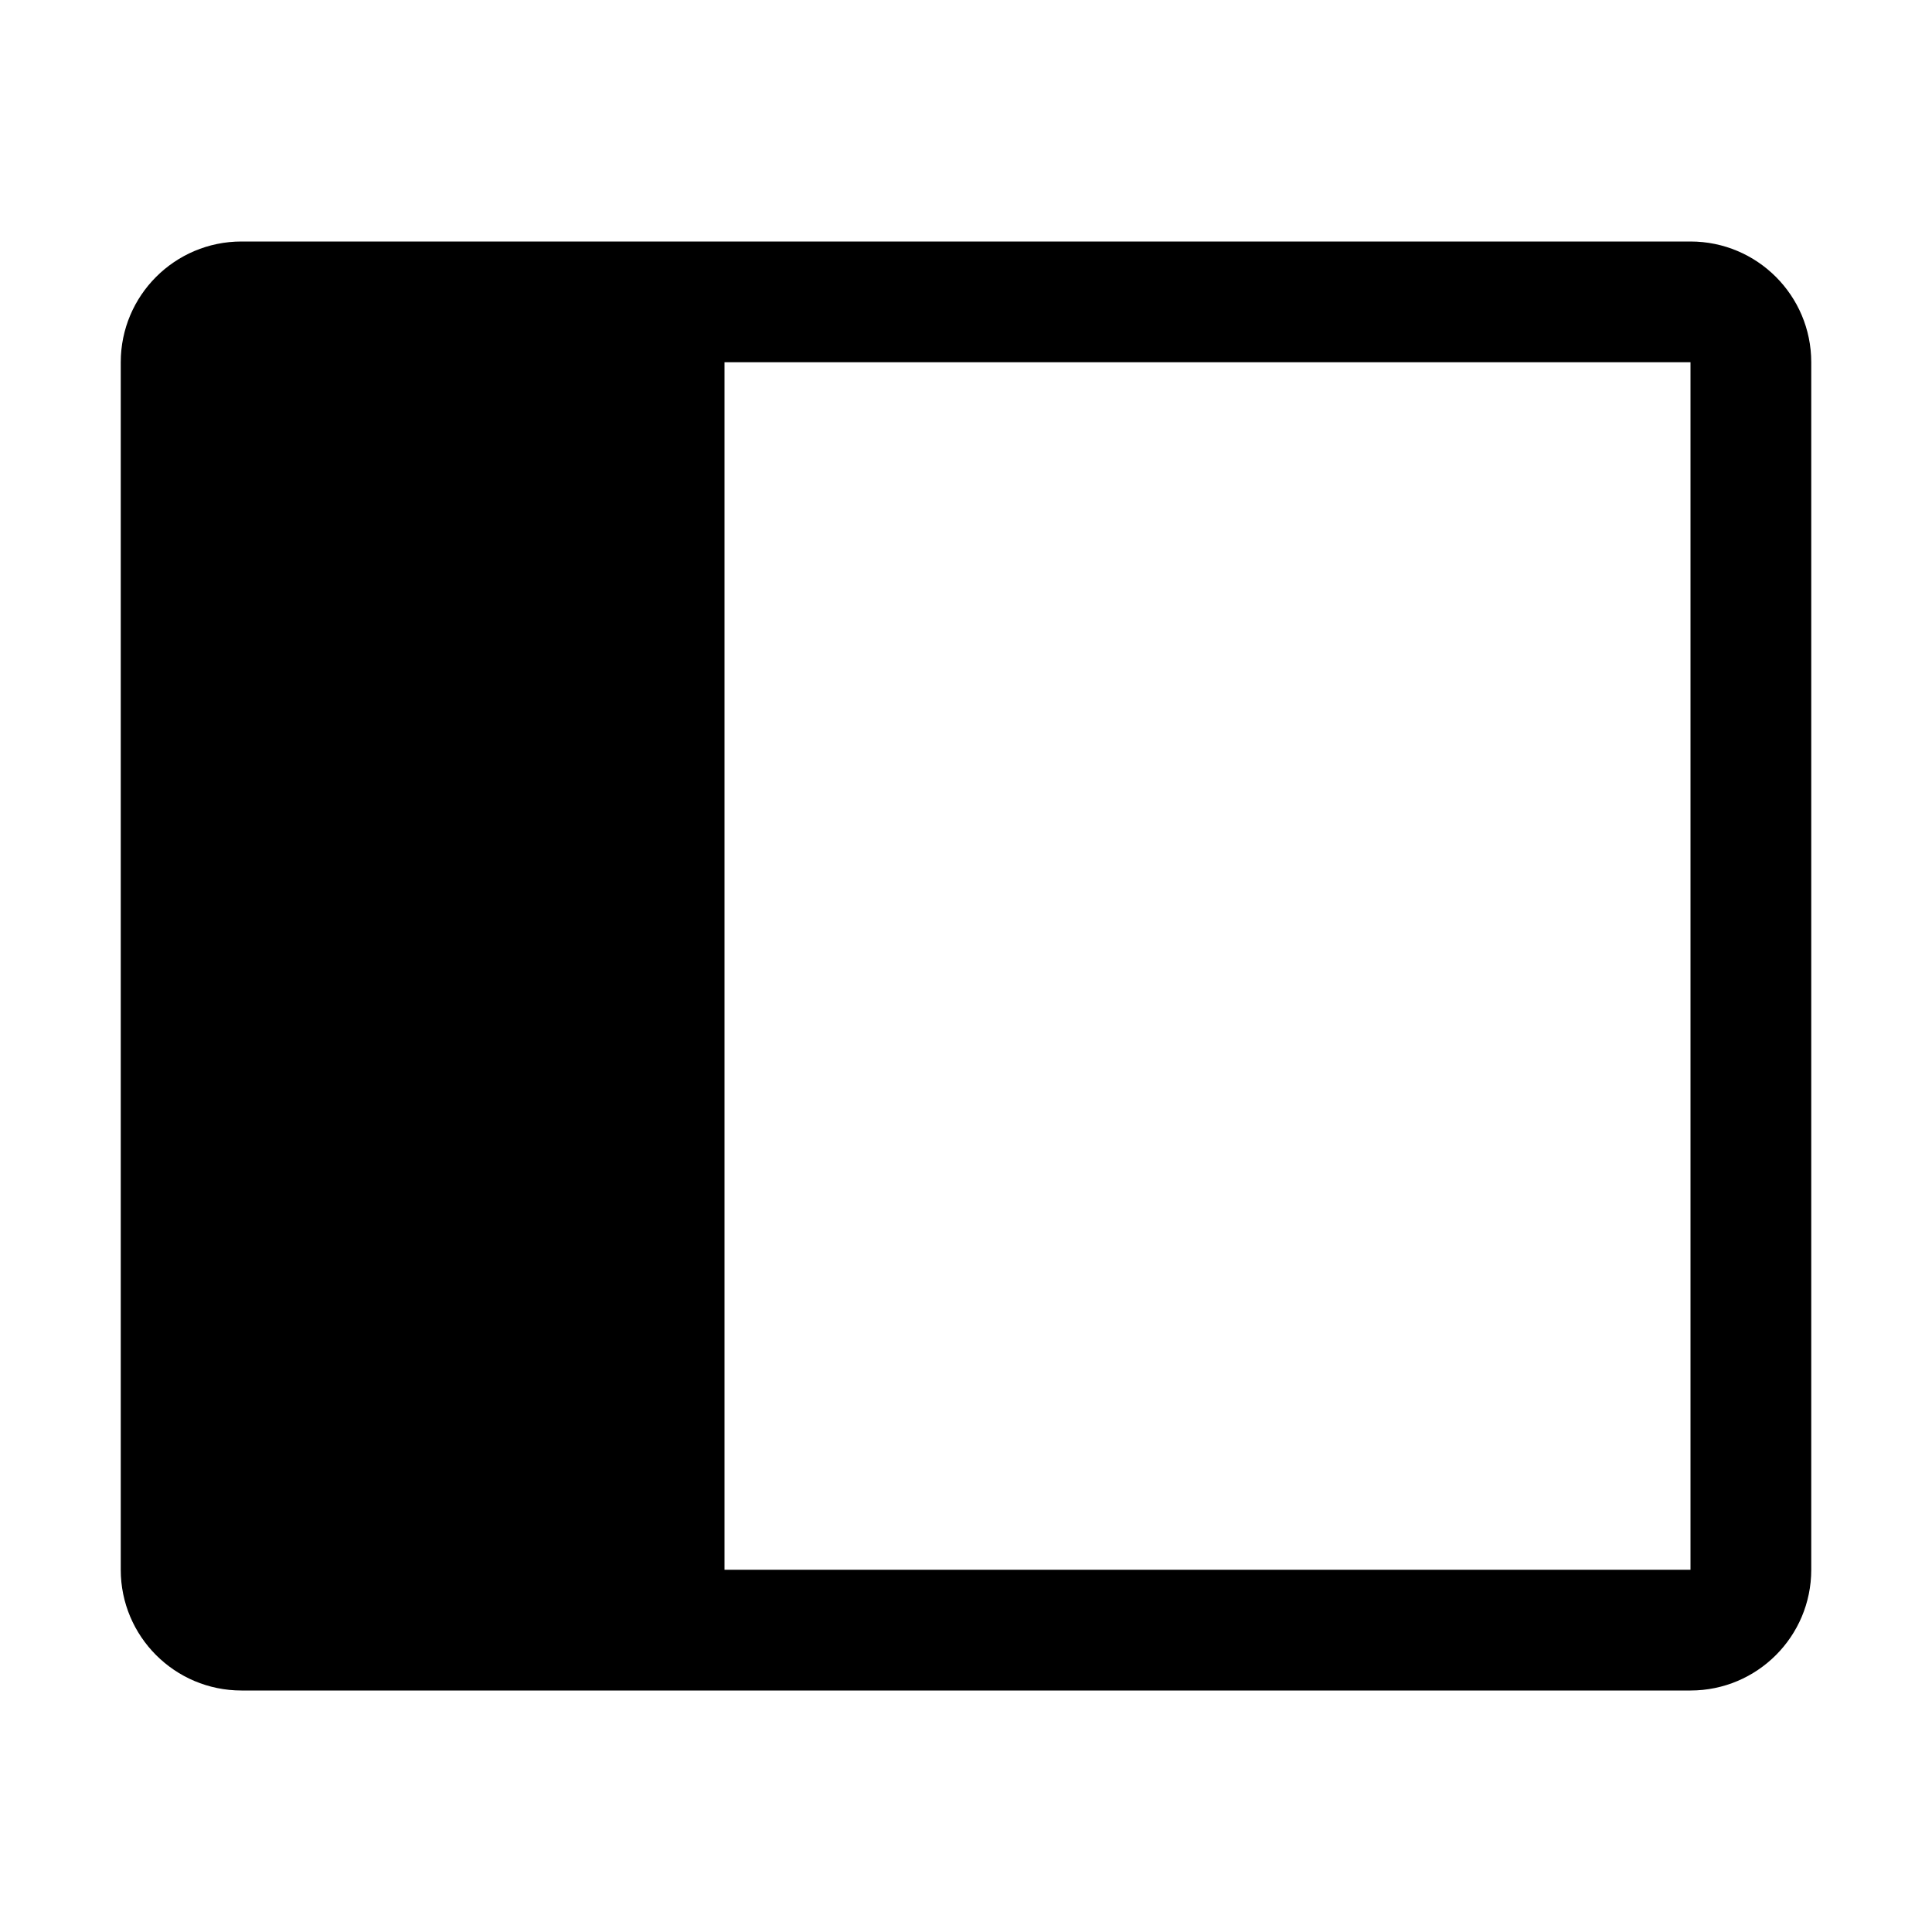
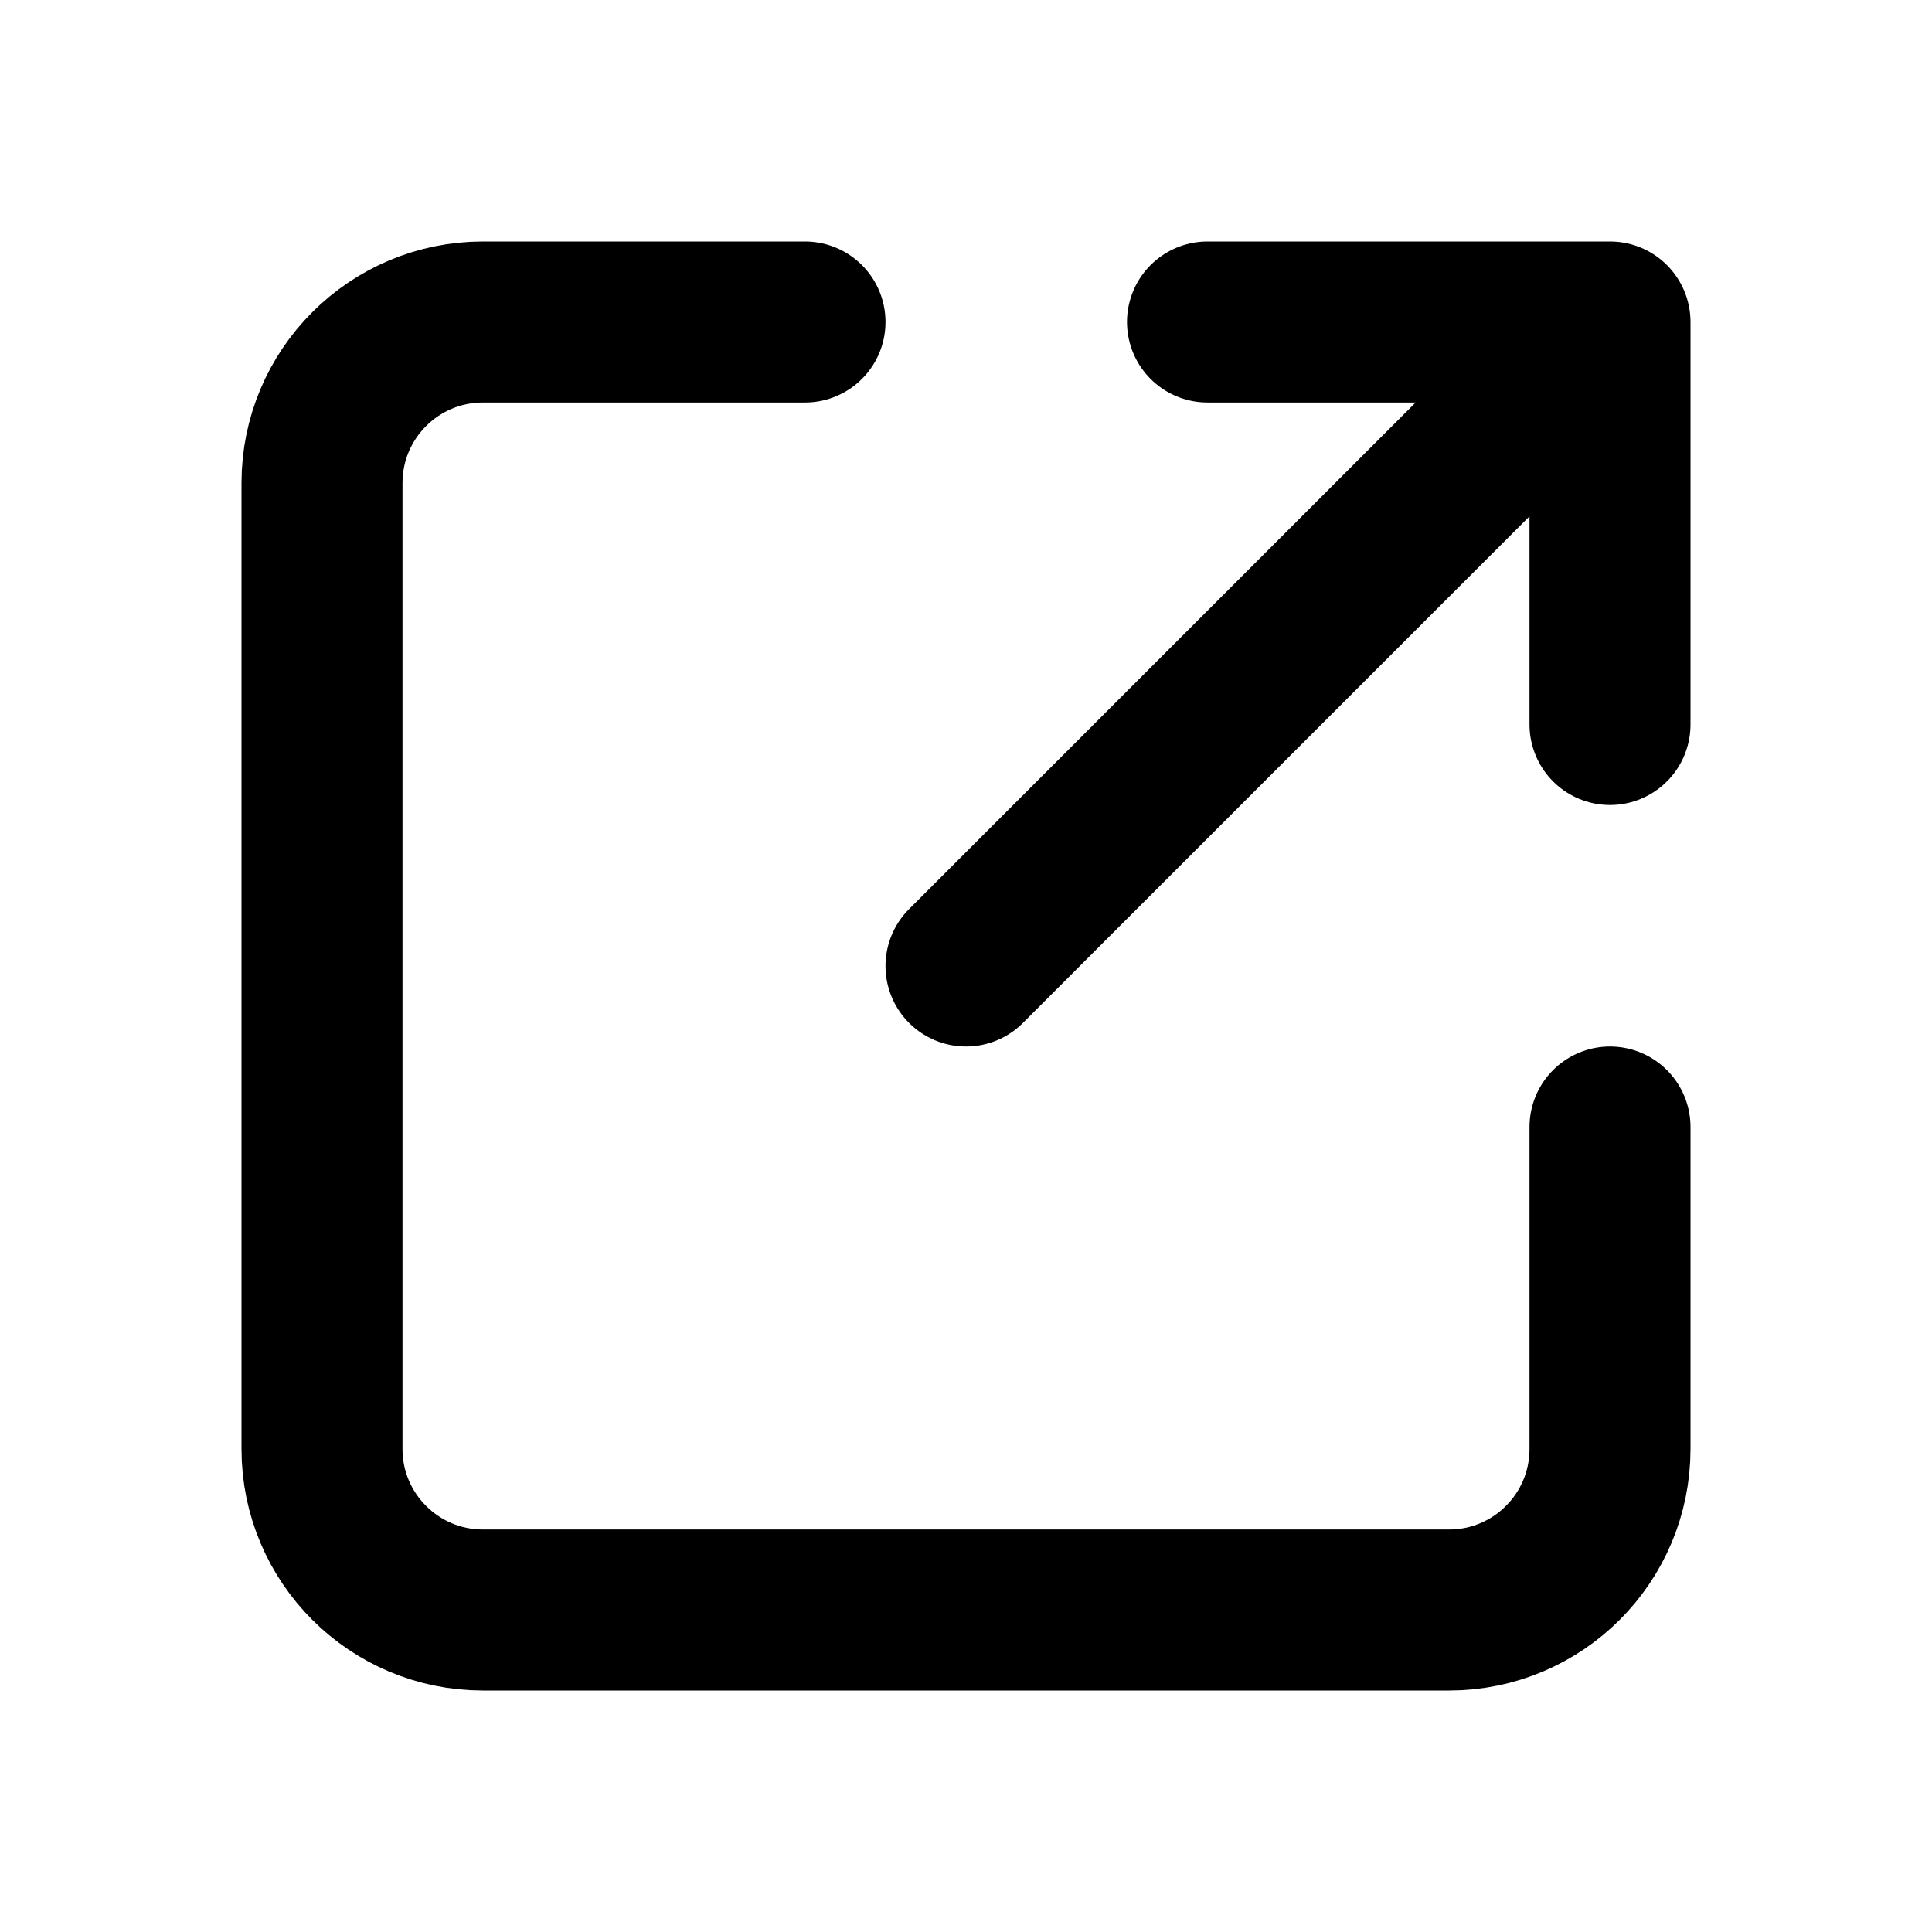
- <svg xmlns="http://www.w3.org/2000/svg" fill="#000000" width="800px" height="800px" viewBox="0 0 32 32" id="icon">
-   <defs>
-     <style>.cls-1{fill:none;}</style>
-   </defs>
-   <path d="M28,4H4A2,2,0,0,0,2,6V26a2,2,0,0,0,2,2H28a2,2,0,0,0,2-2V6A2,2,0,0,0,28,4Zm0,22H12V6H28Z" />
-   <rect id="_Transparent_Rectangle_" data-name="&lt;Transparent Rectangle&gt;" class="cls-1" width="32" height="32" />
+ <svg xmlns="http://www.w3.org/2000/svg" width="800px" height="800px" viewBox="0 0 24 24" fill="none">
+   <path stroke="#000000" stroke-linecap="round" stroke-linejoin="round" stroke-width="2" d="M10 4H6a2 2 0 0 0-2 2v12a2 2 0 0 0 2 2h12a2 2 0 0 0 2-2v-4m-8-2 8-8m0 0v5m0-5h-5" />
</svg>
